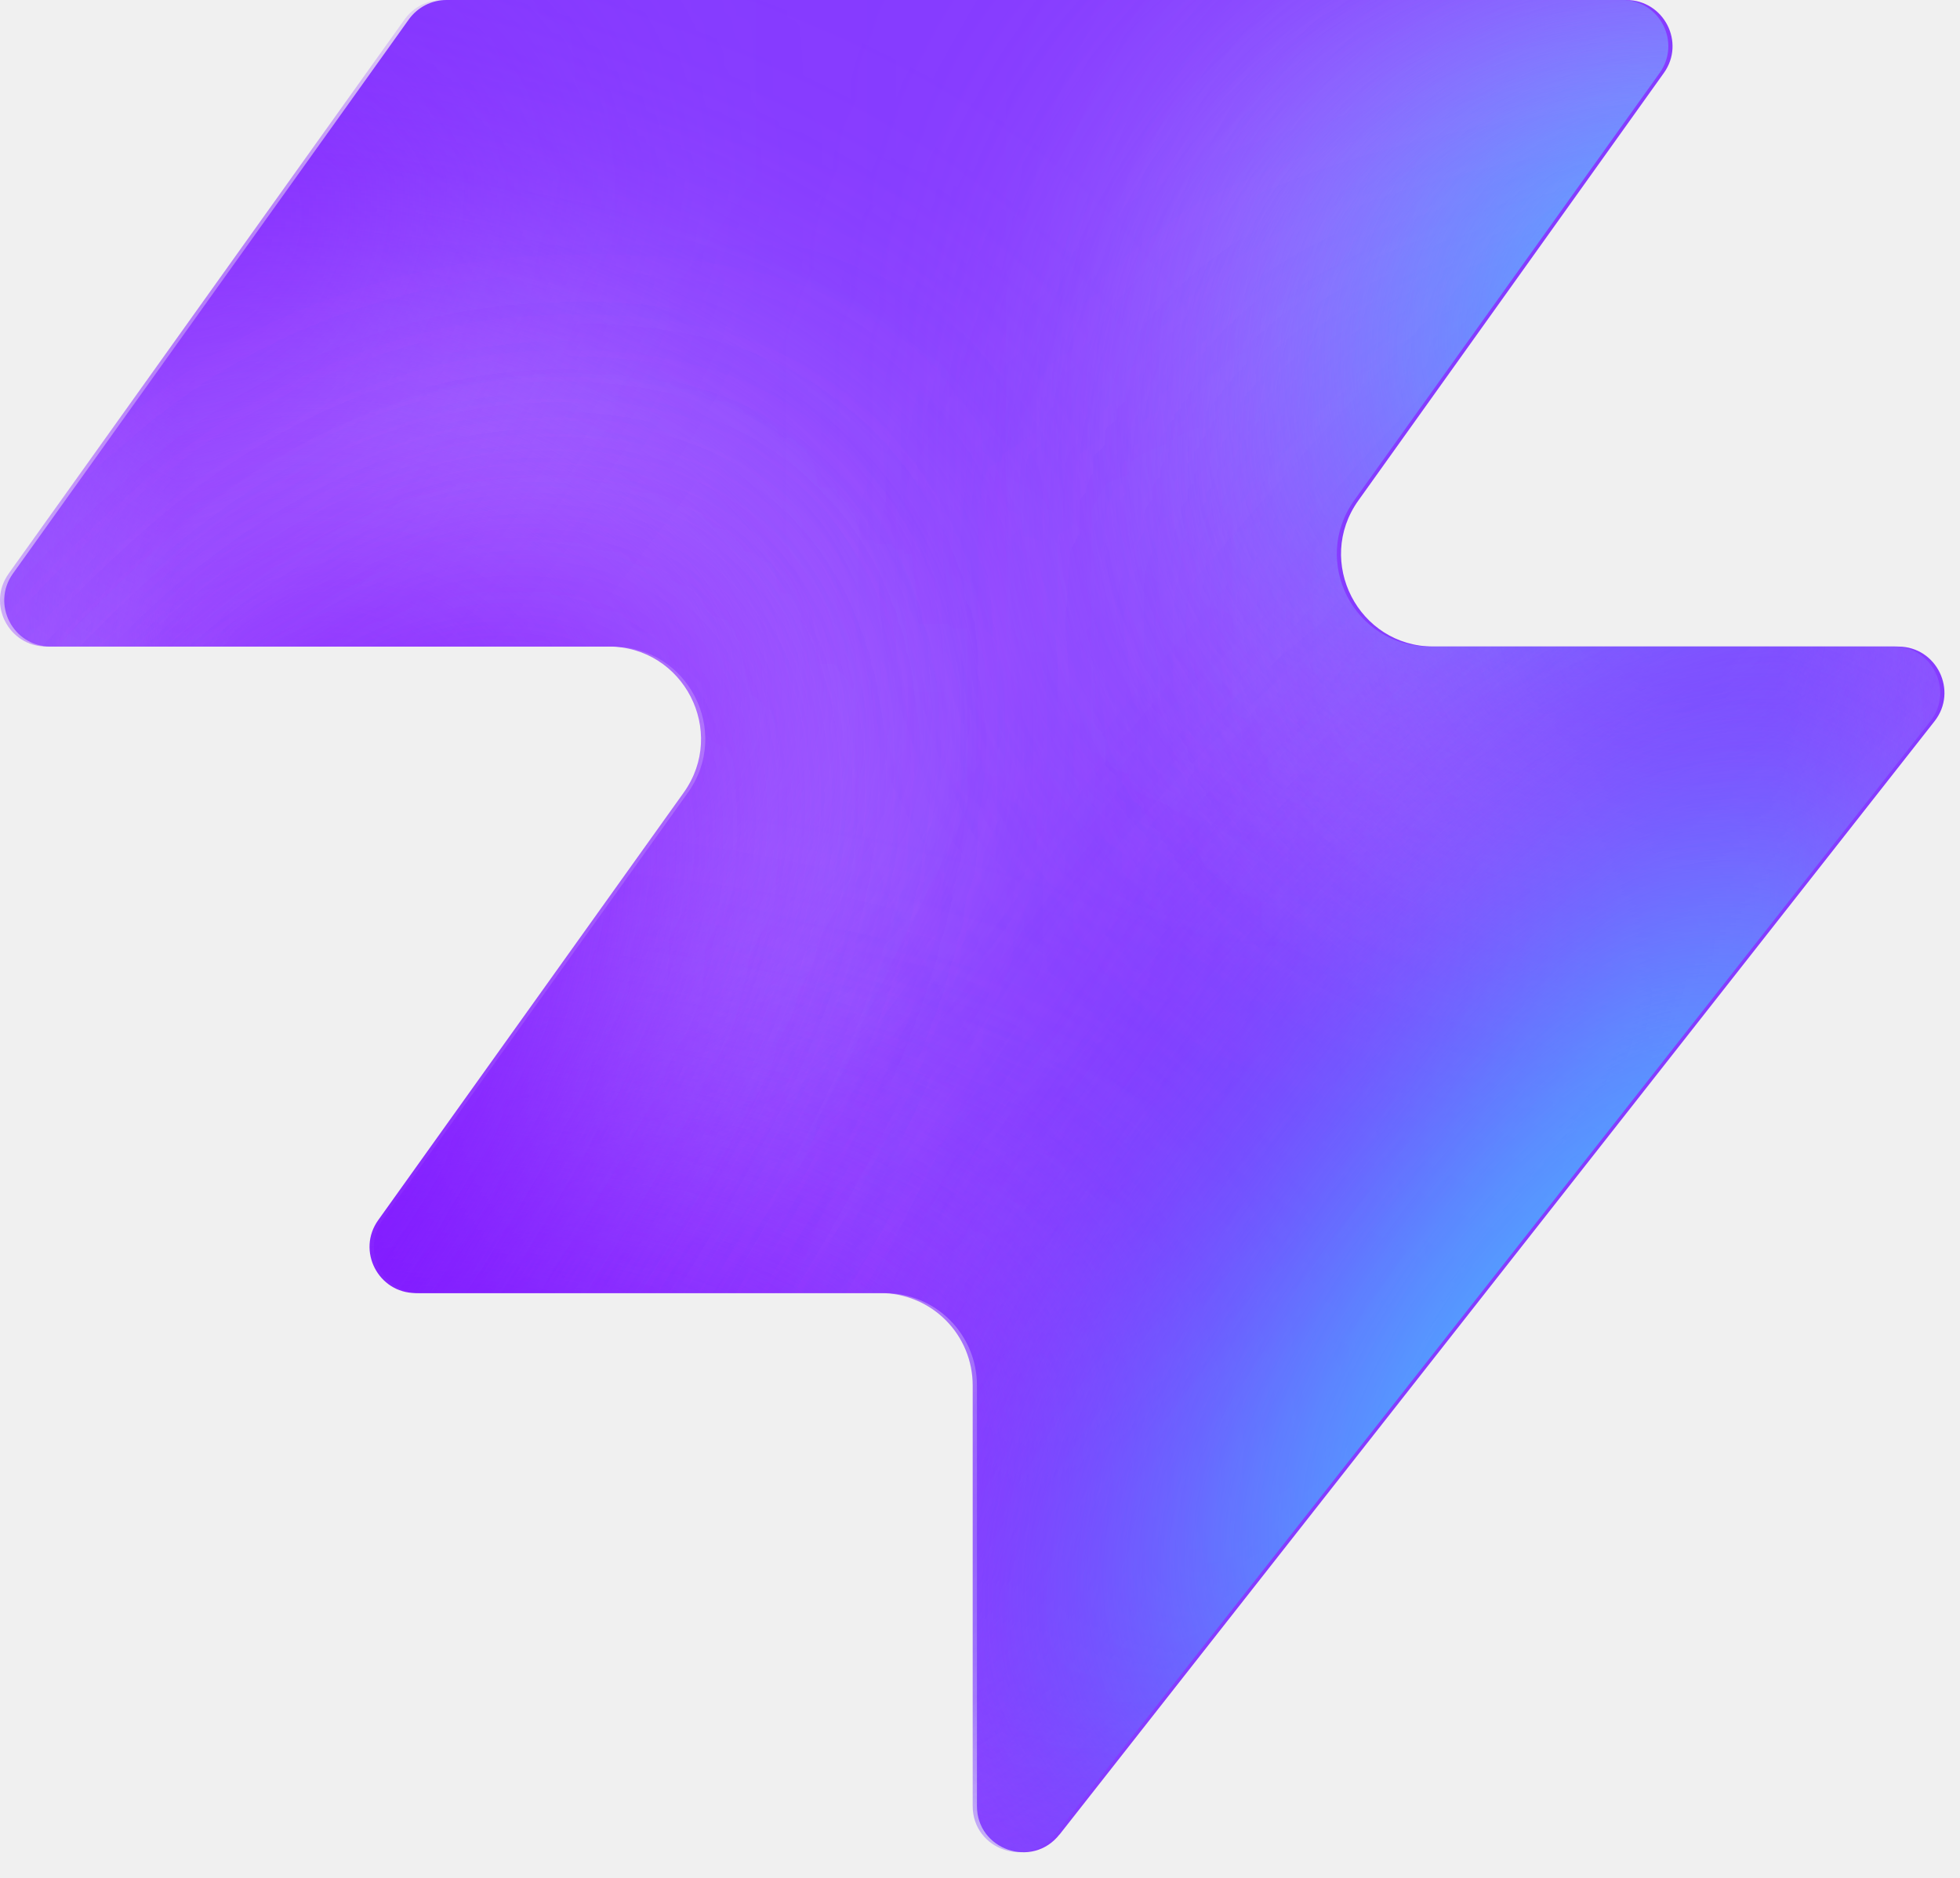
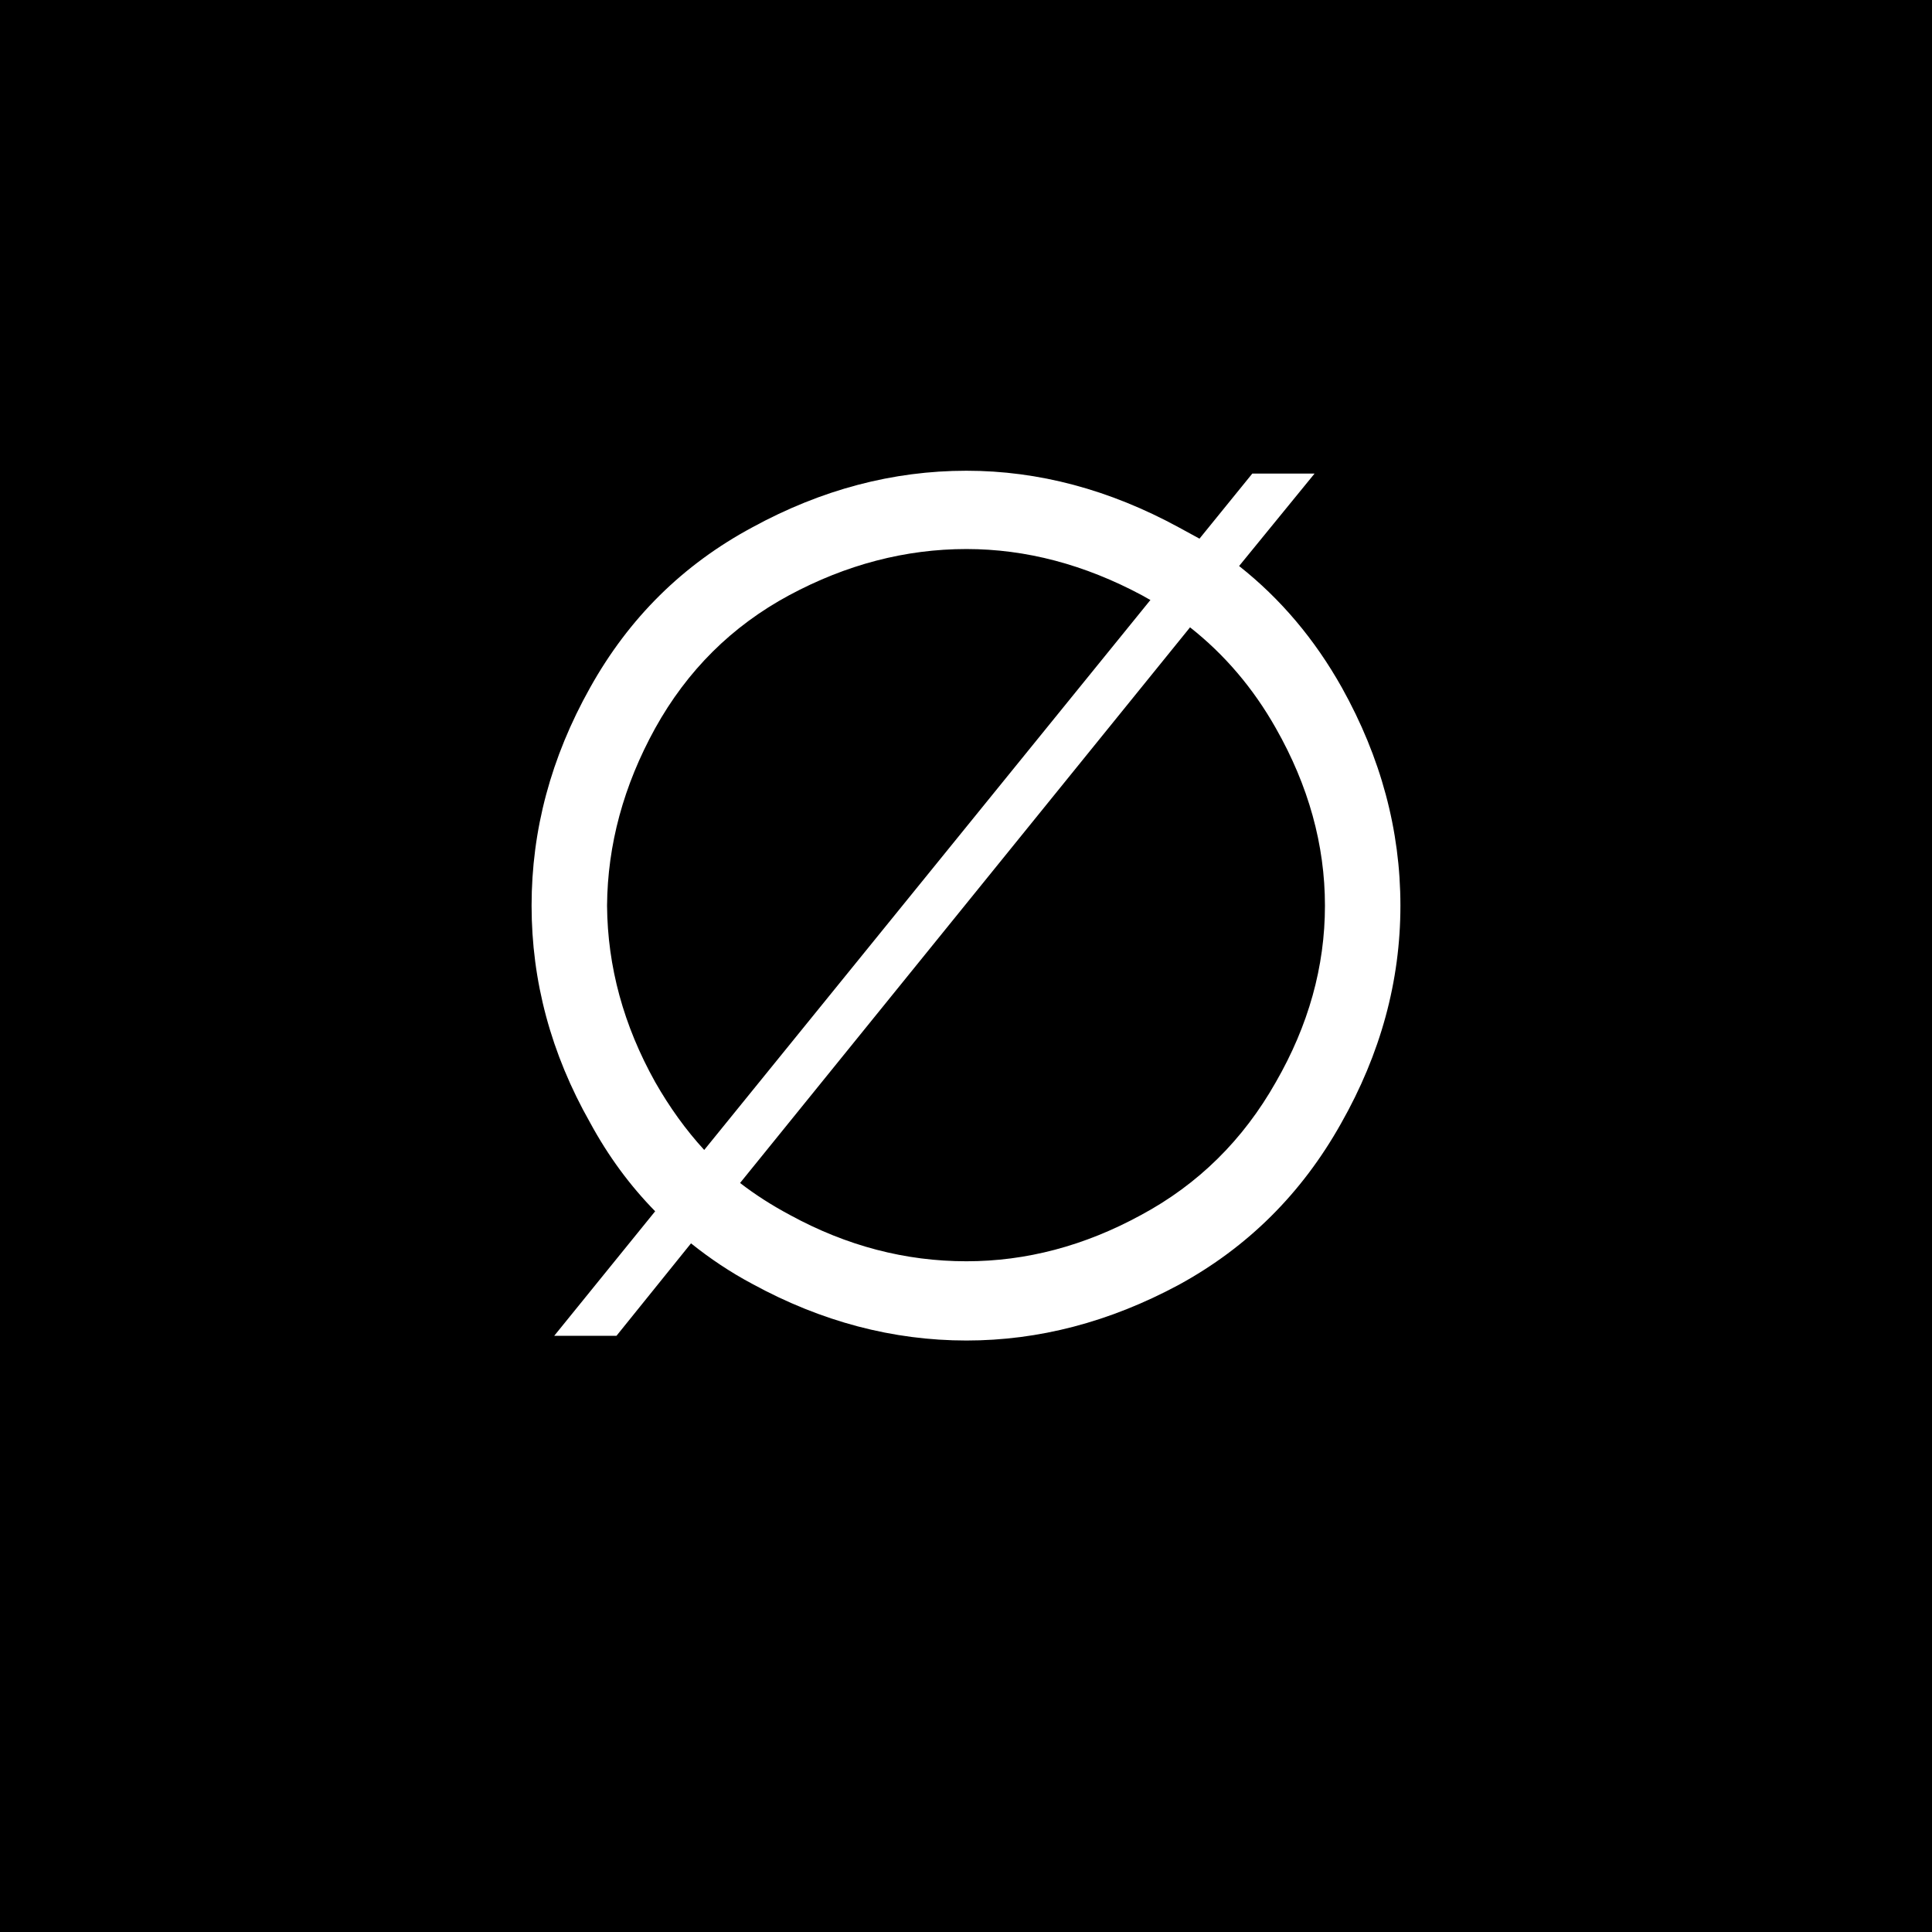
- <svg xmlns="http://www.w3.org/2000/svg" width="48" height="46" fill="none" viewBox="0 0 48 46">
-   <path fill="#863bff" d="M25.946 44.938c-.664.845-2.021.375-2.021-.698V33.937a2.26 2.26 0 0 0-2.262-2.262H10.287c-.92 0-1.456-1.04-.92-1.788l7.48-10.471c1.07-1.497 0-3.578-1.842-3.578H1.237c-.92 0-1.456-1.04-.92-1.788L10.013.474c.214-.297.556-.474.92-.474h28.894c.92 0 1.456 1.04.92 1.788l-7.48 10.471c-1.07 1.498 0 3.579 1.842 3.579h11.377c.943 0 1.473 1.088.89 1.83L25.947 44.94z" style="fill:#863bff;fill:color(display-p3 .525 .23 1);fill-opacity:1" />
-   <mask id="a" width="48" height="46" x="0" y="0" maskUnits="userSpaceOnUse" style="mask-type:alpha">
-     <path fill="#000" d="M25.842 44.938c-.664.844-2.021.375-2.021-.698V33.937a2.26 2.26 0 0 0-2.262-2.262H10.183c-.92 0-1.456-1.04-.92-1.788l7.48-10.471c1.07-1.498 0-3.579-1.842-3.579H1.133c-.92 0-1.456-1.04-.92-1.787L9.91.473c.214-.297.556-.474.92-.474h28.894c.92 0 1.456 1.04.92 1.788l-7.48 10.471c-1.07 1.498 0 3.578 1.842 3.578h11.377c.943 0 1.473 1.088.89 1.832L25.843 44.94z" style="fill:#000;fill-opacity:1" />
-   </mask>
-   <g mask="url(#a)">
-     <g filter="url(#b)">
-       <ellipse cx="5.508" cy="14.704" fill="#ede6ff" rx="5.508" ry="14.704" style="fill:#ede6ff;fill:color(display-p3 .927 .903 1);fill-opacity:1" transform="matrix(.00324 1 1 -.00324 -4.47 31.516)" />
-     </g>
-     <g filter="url(#c)">
-       <ellipse cx="10.399" cy="29.851" fill="#ede6ff" rx="10.399" ry="29.851" style="fill:#ede6ff;fill:color(display-p3 .927 .903 1);fill-opacity:1" transform="matrix(.00324 1 1 -.00324 -39.328 7.883)" />
-     </g>
-     <g filter="url(#d)">
-       <ellipse cx="5.508" cy="30.487" fill="#7e14ff" rx="5.508" ry="30.487" style="fill:#7e14ff;fill:color(display-p3 .492 .077 1);fill-opacity:1" transform="rotate(89.814 -25.913 -14.639)scale(1 -1)" />
-     </g>
-     <g filter="url(#e)">
-       <ellipse cx="5.508" cy="30.599" fill="#7e14ff" rx="5.508" ry="30.599" style="fill:#7e14ff;fill:color(display-p3 .492 .077 1);fill-opacity:1" transform="rotate(89.814 -32.644 -3.334)scale(1 -1)" />
-     </g>
-     <g filter="url(#f)">
-       <ellipse cx="5.508" cy="30.599" fill="#7e14ff" rx="5.508" ry="30.599" style="fill:#7e14ff;fill:color(display-p3 .492 .077 1);fill-opacity:1" transform="matrix(.00324 1 1 -.00324 -34.34 30.47)" />
-     </g>
-     <g filter="url(#g)">
-       <ellipse cx="14.072" cy="22.078" fill="#ede6ff" rx="14.072" ry="22.078" style="fill:#ede6ff;fill:color(display-p3 .927 .903 1);fill-opacity:1" transform="rotate(93.35 24.506 48.493)scale(-1 1)" />
-     </g>
-     <g filter="url(#h)">
-       <ellipse cx="3.47" cy="21.501" fill="#7e14ff" rx="3.47" ry="21.501" style="fill:#7e14ff;fill:color(display-p3 .492 .077 1);fill-opacity:1" transform="rotate(89.009 28.708 47.59)scale(-1 1)" />
-     </g>
-     <g filter="url(#i)">
-       <ellipse cx="3.47" cy="21.501" fill="#7e14ff" rx="3.47" ry="21.501" style="fill:#7e14ff;fill:color(display-p3 .492 .077 1);fill-opacity:1" transform="rotate(89.009 28.708 47.59)scale(-1 1)" />
-     </g>
-     <g filter="url(#j)">
-       <ellipse cx=".387" cy="8.972" fill="#7e14ff" rx="4.407" ry="29.108" style="fill:#7e14ff;fill:color(display-p3 .492 .077 1);fill-opacity:1" transform="rotate(39.51 .387 8.972)" />
-     </g>
-     <g filter="url(#k)">
-       <ellipse cx="47.523" cy="-6.092" fill="#7e14ff" rx="4.407" ry="29.108" style="fill:#7e14ff;fill:color(display-p3 .492 .077 1);fill-opacity:1" transform="rotate(37.892 47.523 -6.092)" />
-     </g>
-     <g filter="url(#l)">
-       <ellipse cx="41.412" cy="6.333" fill="#47bfff" rx="5.971" ry="9.665" style="fill:#47bfff;fill:color(display-p3 .28 .748 1);fill-opacity:1" transform="rotate(37.892 41.412 6.333)" />
-     </g>
-     <g filter="url(#m)">
-       <ellipse cx="-1.879" cy="38.332" fill="#7e14ff" rx="4.407" ry="29.108" style="fill:#7e14ff;fill:color(display-p3 .492 .077 1);fill-opacity:1" transform="rotate(37.892 -1.88 38.332)" />
-     </g>
-     <g filter="url(#n)">
-       <ellipse cx="-1.879" cy="38.332" fill="#7e14ff" rx="4.407" ry="29.108" style="fill:#7e14ff;fill:color(display-p3 .492 .077 1);fill-opacity:1" transform="rotate(37.892 -1.88 38.332)" />
-     </g>
-     <g filter="url(#o)">
-       <ellipse cx="35.651" cy="29.907" fill="#7e14ff" rx="4.407" ry="29.108" style="fill:#7e14ff;fill:color(display-p3 .492 .077 1);fill-opacity:1" transform="rotate(37.892 35.651 29.907)" />
-     </g>
-     <g filter="url(#p)">
-       <ellipse cx="38.418" cy="32.4" fill="#47bfff" rx="5.971" ry="15.297" style="fill:#47bfff;fill:color(display-p3 .28 .748 1);fill-opacity:1" transform="rotate(37.892 38.418 32.4)" />
-     </g>
-   </g>
-   <defs>
-     <filter id="b" width="60.045" height="41.654" x="-19.77" y="16.149" color-interpolation-filters="sRGB" filterUnits="userSpaceOnUse">
-       <feFlood flood-opacity="0" result="BackgroundImageFix" />
-       <feBlend in="SourceGraphic" in2="BackgroundImageFix" result="shape" />
-       <feGaussianBlur result="effect1_foregroundBlur_2002_17158" stdDeviation="7.659" />
-     </filter>
-     <filter id="c" width="90.34" height="51.437" x="-54.613" y="-7.533" color-interpolation-filters="sRGB" filterUnits="userSpaceOnUse">
-       <feFlood flood-opacity="0" result="BackgroundImageFix" />
-       <feBlend in="SourceGraphic" in2="BackgroundImageFix" result="shape" />
-       <feGaussianBlur result="effect1_foregroundBlur_2002_17158" stdDeviation="7.659" />
-     </filter>
-     <filter id="d" width="79.355" height="29.4" x="-49.64" y="2.03" color-interpolation-filters="sRGB" filterUnits="userSpaceOnUse">
-       <feFlood flood-opacity="0" result="BackgroundImageFix" />
-       <feBlend in="SourceGraphic" in2="BackgroundImageFix" result="shape" />
-       <feGaussianBlur result="effect1_foregroundBlur_2002_17158" stdDeviation="4.596" />
-     </filter>
-     <filter id="e" width="79.579" height="29.4" x="-45.045" y="20.029" color-interpolation-filters="sRGB" filterUnits="userSpaceOnUse">
-       <feFlood flood-opacity="0" result="BackgroundImageFix" />
-       <feBlend in="SourceGraphic" in2="BackgroundImageFix" result="shape" />
-       <feGaussianBlur result="effect1_foregroundBlur_2002_17158" stdDeviation="4.596" />
-     </filter>
-     <filter id="f" width="79.579" height="29.4" x="-43.513" y="21.178" color-interpolation-filters="sRGB" filterUnits="userSpaceOnUse">
-       <feFlood flood-opacity="0" result="BackgroundImageFix" />
-       <feBlend in="SourceGraphic" in2="BackgroundImageFix" result="shape" />
-       <feGaussianBlur result="effect1_foregroundBlur_2002_17158" stdDeviation="4.596" />
-     </filter>
-     <filter id="g" width="74.749" height="58.852" x="15.756" y="-17.901" color-interpolation-filters="sRGB" filterUnits="userSpaceOnUse">
-       <feFlood flood-opacity="0" result="BackgroundImageFix" />
-       <feBlend in="SourceGraphic" in2="BackgroundImageFix" result="shape" />
-       <feGaussianBlur result="effect1_foregroundBlur_2002_17158" stdDeviation="7.659" />
-     </filter>
-     <filter id="h" width="61.377" height="25.362" x="23.548" y="2.284" color-interpolation-filters="sRGB" filterUnits="userSpaceOnUse">
-       <feFlood flood-opacity="0" result="BackgroundImageFix" />
-       <feBlend in="SourceGraphic" in2="BackgroundImageFix" result="shape" />
-       <feGaussianBlur result="effect1_foregroundBlur_2002_17158" stdDeviation="4.596" />
-     </filter>
-     <filter id="i" width="61.377" height="25.362" x="23.548" y="2.284" color-interpolation-filters="sRGB" filterUnits="userSpaceOnUse">
-       <feFlood flood-opacity="0" result="BackgroundImageFix" />
-       <feBlend in="SourceGraphic" in2="BackgroundImageFix" result="shape" />
-       <feGaussianBlur result="effect1_foregroundBlur_2002_17158" stdDeviation="4.596" />
-     </filter>
-     <filter id="j" width="56.045" height="63.649" x="-27.636" y="-22.853" color-interpolation-filters="sRGB" filterUnits="userSpaceOnUse">
-       <feFlood flood-opacity="0" result="BackgroundImageFix" />
-       <feBlend in="SourceGraphic" in2="BackgroundImageFix" result="shape" />
-       <feGaussianBlur result="effect1_foregroundBlur_2002_17158" stdDeviation="4.596" />
-     </filter>
-     <filter id="k" width="54.814" height="64.646" x="20.116" y="-38.415" color-interpolation-filters="sRGB" filterUnits="userSpaceOnUse">
-       <feFlood flood-opacity="0" result="BackgroundImageFix" />
-       <feBlend in="SourceGraphic" in2="BackgroundImageFix" result="shape" />
-       <feGaussianBlur result="effect1_foregroundBlur_2002_17158" stdDeviation="4.596" />
-     </filter>
-     <filter id="l" width="33.541" height="35.313" x="24.641" y="-11.323" color-interpolation-filters="sRGB" filterUnits="userSpaceOnUse">
-       <feFlood flood-opacity="0" result="BackgroundImageFix" />
-       <feBlend in="SourceGraphic" in2="BackgroundImageFix" result="shape" />
-       <feGaussianBlur result="effect1_foregroundBlur_2002_17158" stdDeviation="4.596" />
-     </filter>
-     <filter id="m" width="54.814" height="64.646" x="-29.286" y="6.009" color-interpolation-filters="sRGB" filterUnits="userSpaceOnUse">
-       <feFlood flood-opacity="0" result="BackgroundImageFix" />
-       <feBlend in="SourceGraphic" in2="BackgroundImageFix" result="shape" />
-       <feGaussianBlur result="effect1_foregroundBlur_2002_17158" stdDeviation="4.596" />
-     </filter>
-     <filter id="n" width="54.814" height="64.646" x="-29.286" y="6.009" color-interpolation-filters="sRGB" filterUnits="userSpaceOnUse">
-       <feFlood flood-opacity="0" result="BackgroundImageFix" />
-       <feBlend in="SourceGraphic" in2="BackgroundImageFix" result="shape" />
-       <feGaussianBlur result="effect1_foregroundBlur_2002_17158" stdDeviation="4.596" />
-     </filter>
-     <filter id="o" width="54.814" height="64.646" x="8.244" y="-2.416" color-interpolation-filters="sRGB" filterUnits="userSpaceOnUse">
-       <feFlood flood-opacity="0" result="BackgroundImageFix" />
-       <feBlend in="SourceGraphic" in2="BackgroundImageFix" result="shape" />
-       <feGaussianBlur result="effect1_foregroundBlur_2002_17158" stdDeviation="4.596" />
-     </filter>
-     <filter id="p" width="39.409" height="43.623" x="18.713" y="10.588" color-interpolation-filters="sRGB" filterUnits="userSpaceOnUse">
-       <feFlood flood-opacity="0" result="BackgroundImageFix" />
-       <feBlend in="SourceGraphic" in2="BackgroundImageFix" result="shape" />
-       <feGaussianBlur result="effect1_foregroundBlur_2002_17158" stdDeviation="4.596" />
-     </filter>
-   </defs>
+ <svg xmlns="http://www.w3.org/2000/svg" viewBox="0 0 32 32" role="img" aria-label="NullTracker">
+   <rect width="32" height="32" fill="#000000" />
+   <text x="16" y="22" text-anchor="middle" font-family="Segoe UI, system-ui, sans-serif" font-size="20" fill="#ffffff">∅</text>
</svg>
